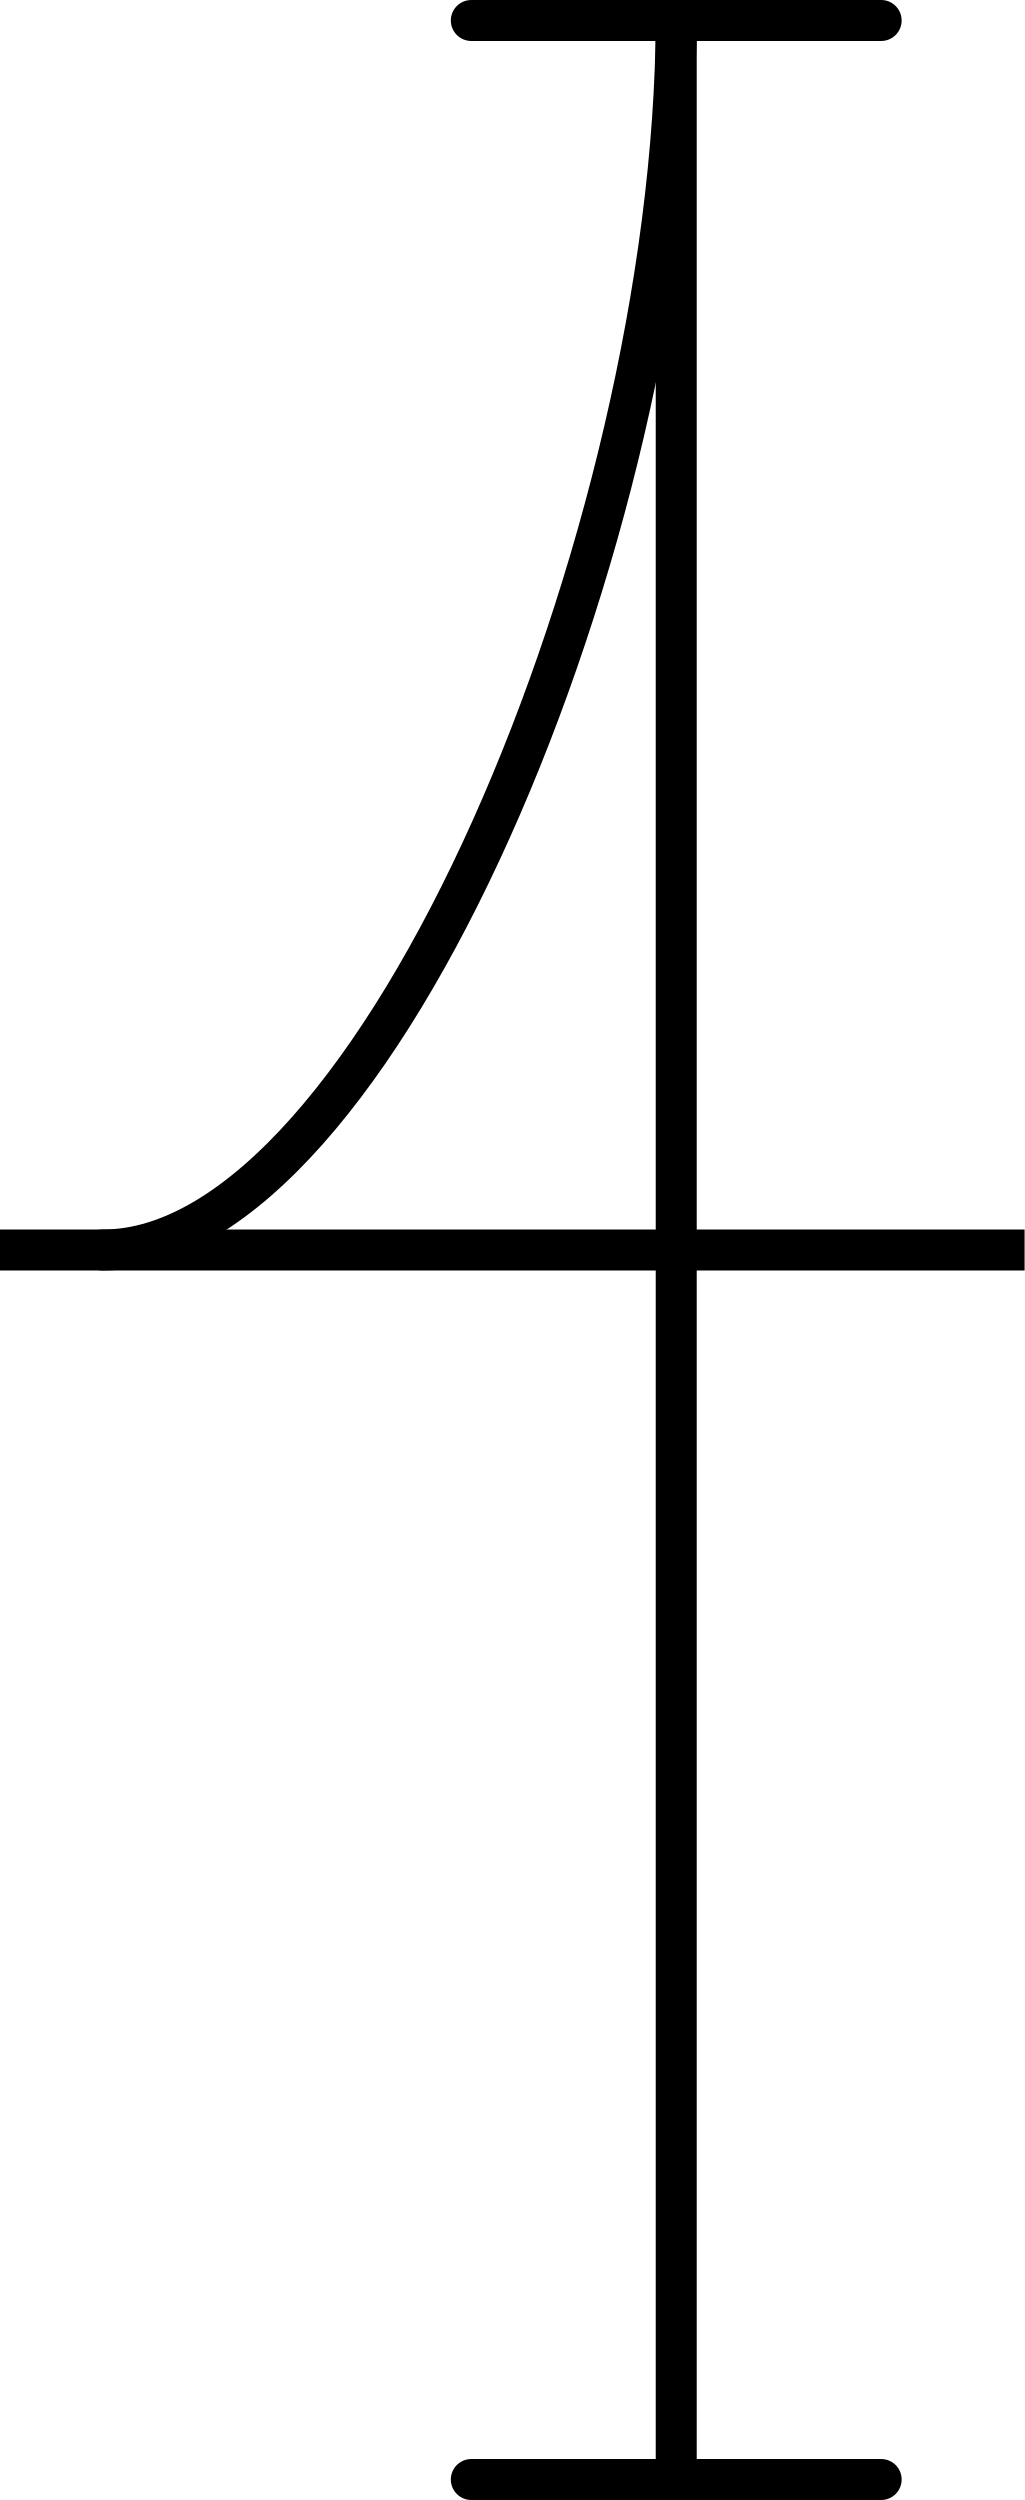
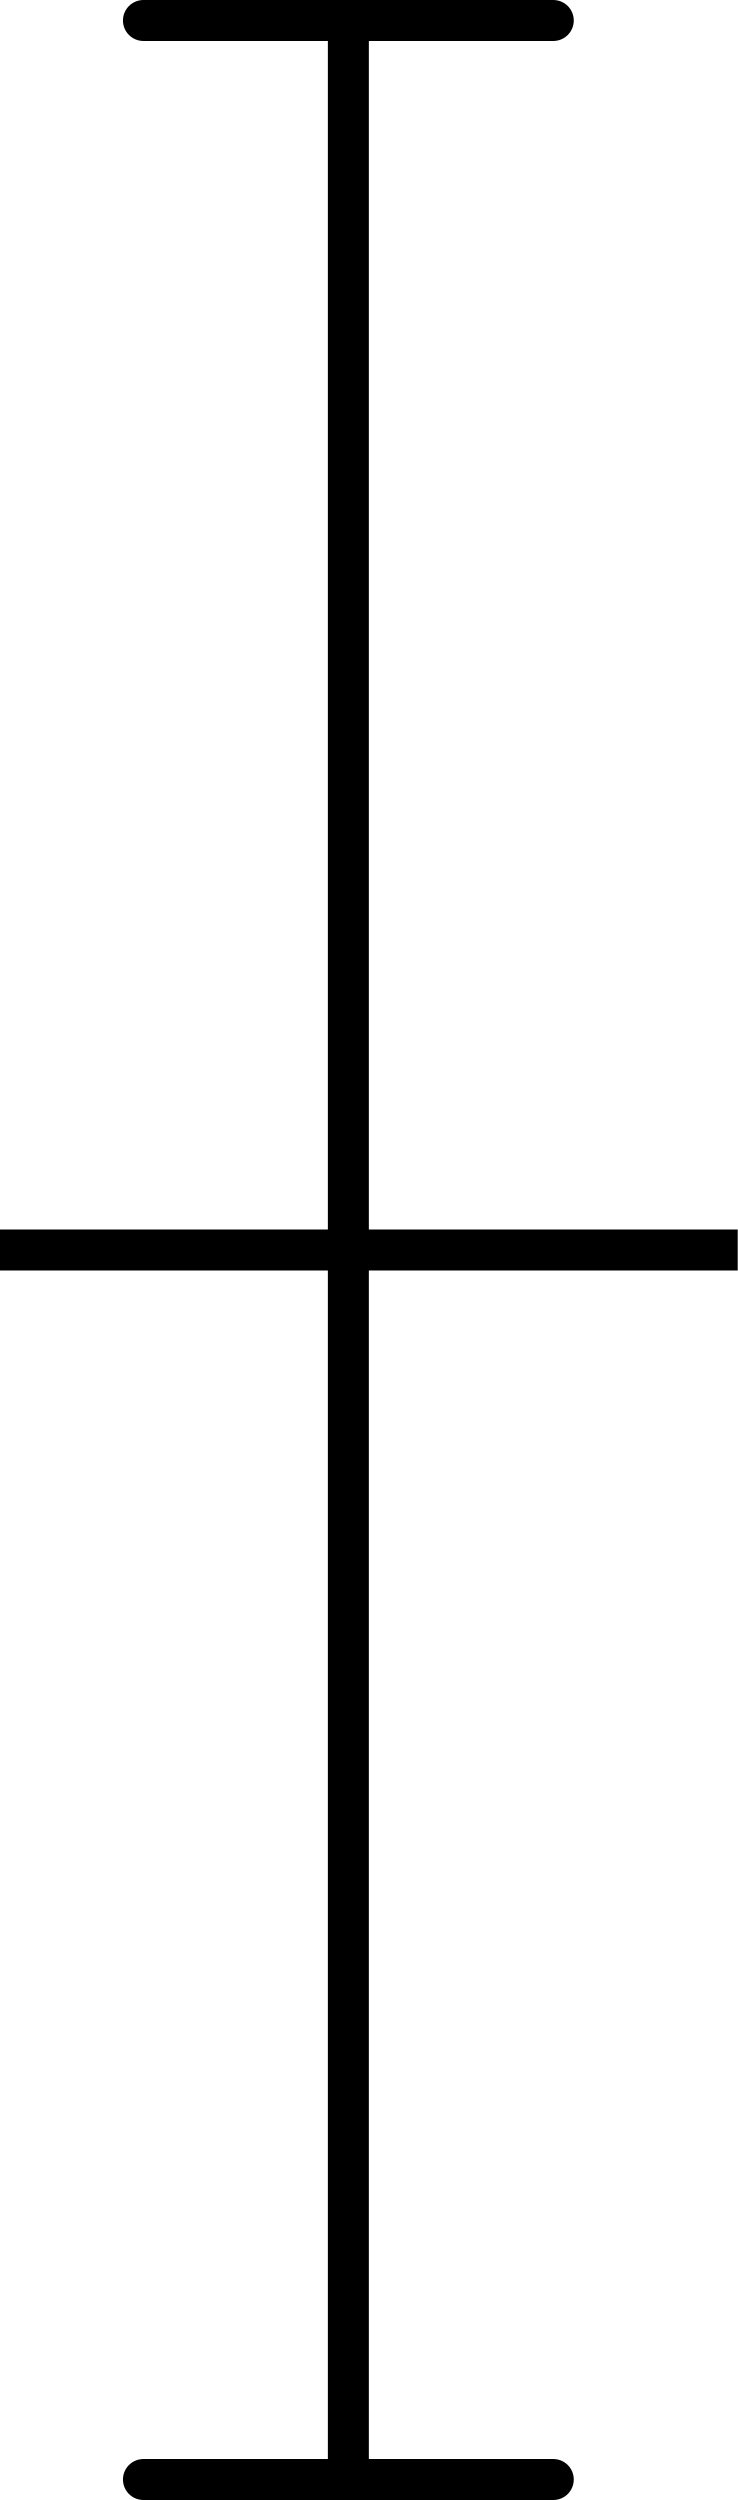
- <svg xmlns="http://www.w3.org/2000/svg" version="1.1" id="svg2" viewBox="0 0 25 61" height="61" width="25">
+ <svg xmlns="http://www.w3.org/2000/svg" version="1.1" id="svg2" viewBox="0 0 18 61" height="61" width="18">
  <defs id="defs4" />
  <g id="layer6">
-     <path style="fill:none;fill-rule:evenodd;stroke:#000000;stroke-width:1px;stroke-linecap:butt;stroke-linejoin:miter;stroke-opacity:1" d="m 0,30.5 25,0" id="path4136" />
-     <path style="display:inline;fill:none;fill-rule:evenodd;stroke:#000000;stroke-width:1px;stroke-linecap:round;stroke-linejoin:miter;stroke-opacity:1" d="m 11.5,0.5 10,0" id="path4136-0" />
-     <path id="path4187" d="m 11.5,60.5 10,0" style="display:inline;fill:none;fill-rule:evenodd;stroke:#000000;stroke-width:1px;stroke-linecap:round;stroke-linejoin:miter;stroke-opacity:1" />
-     <path style="fill:none;fill-rule:evenodd;stroke:#000000;stroke-width:1px;stroke-linecap:round;stroke-linejoin:miter;stroke-opacity:1" d="m 16.5,0.5 c -0.042,12.604 -7.333,30.021 -14,30" id="path4194" />
-     <path style="fill:none;fill-rule:evenodd;stroke:#000000;stroke-width:1px;stroke-linecap:round;stroke-linejoin:miter;stroke-opacity:1" d="m 16.5,0.5 0,60" id="path4139" />
+     <path id="path4136" d="m 0,30.5 18,0" style="fill:none;fill-rule:evenodd;stroke:#000000;stroke-width:1px;stroke-linecap:butt;stroke-linejoin:miter;stroke-opacity:1" />
+     <path id="path4136-0" d="m 3.5,0.5 10,0" style="display:inline;fill:none;fill-rule:evenodd;stroke:#000000;stroke-width:1px;stroke-linecap:round;stroke-linejoin:miter;stroke-opacity:1" />
+     <path style="display:inline;fill:none;fill-rule:evenodd;stroke:#000000;stroke-width:1px;stroke-linecap:round;stroke-linejoin:miter;stroke-opacity:1" d="m 3.5,60.5 10,0" id="path4187" />
+     <path id="path4139" d="m 8.5,0.5 0,60" style="fill:none;fill-rule:evenodd;stroke:#000000;stroke-width:1px;stroke-linecap:round;stroke-linejoin:miter;stroke-opacity:1" />
  </g>
</svg>
